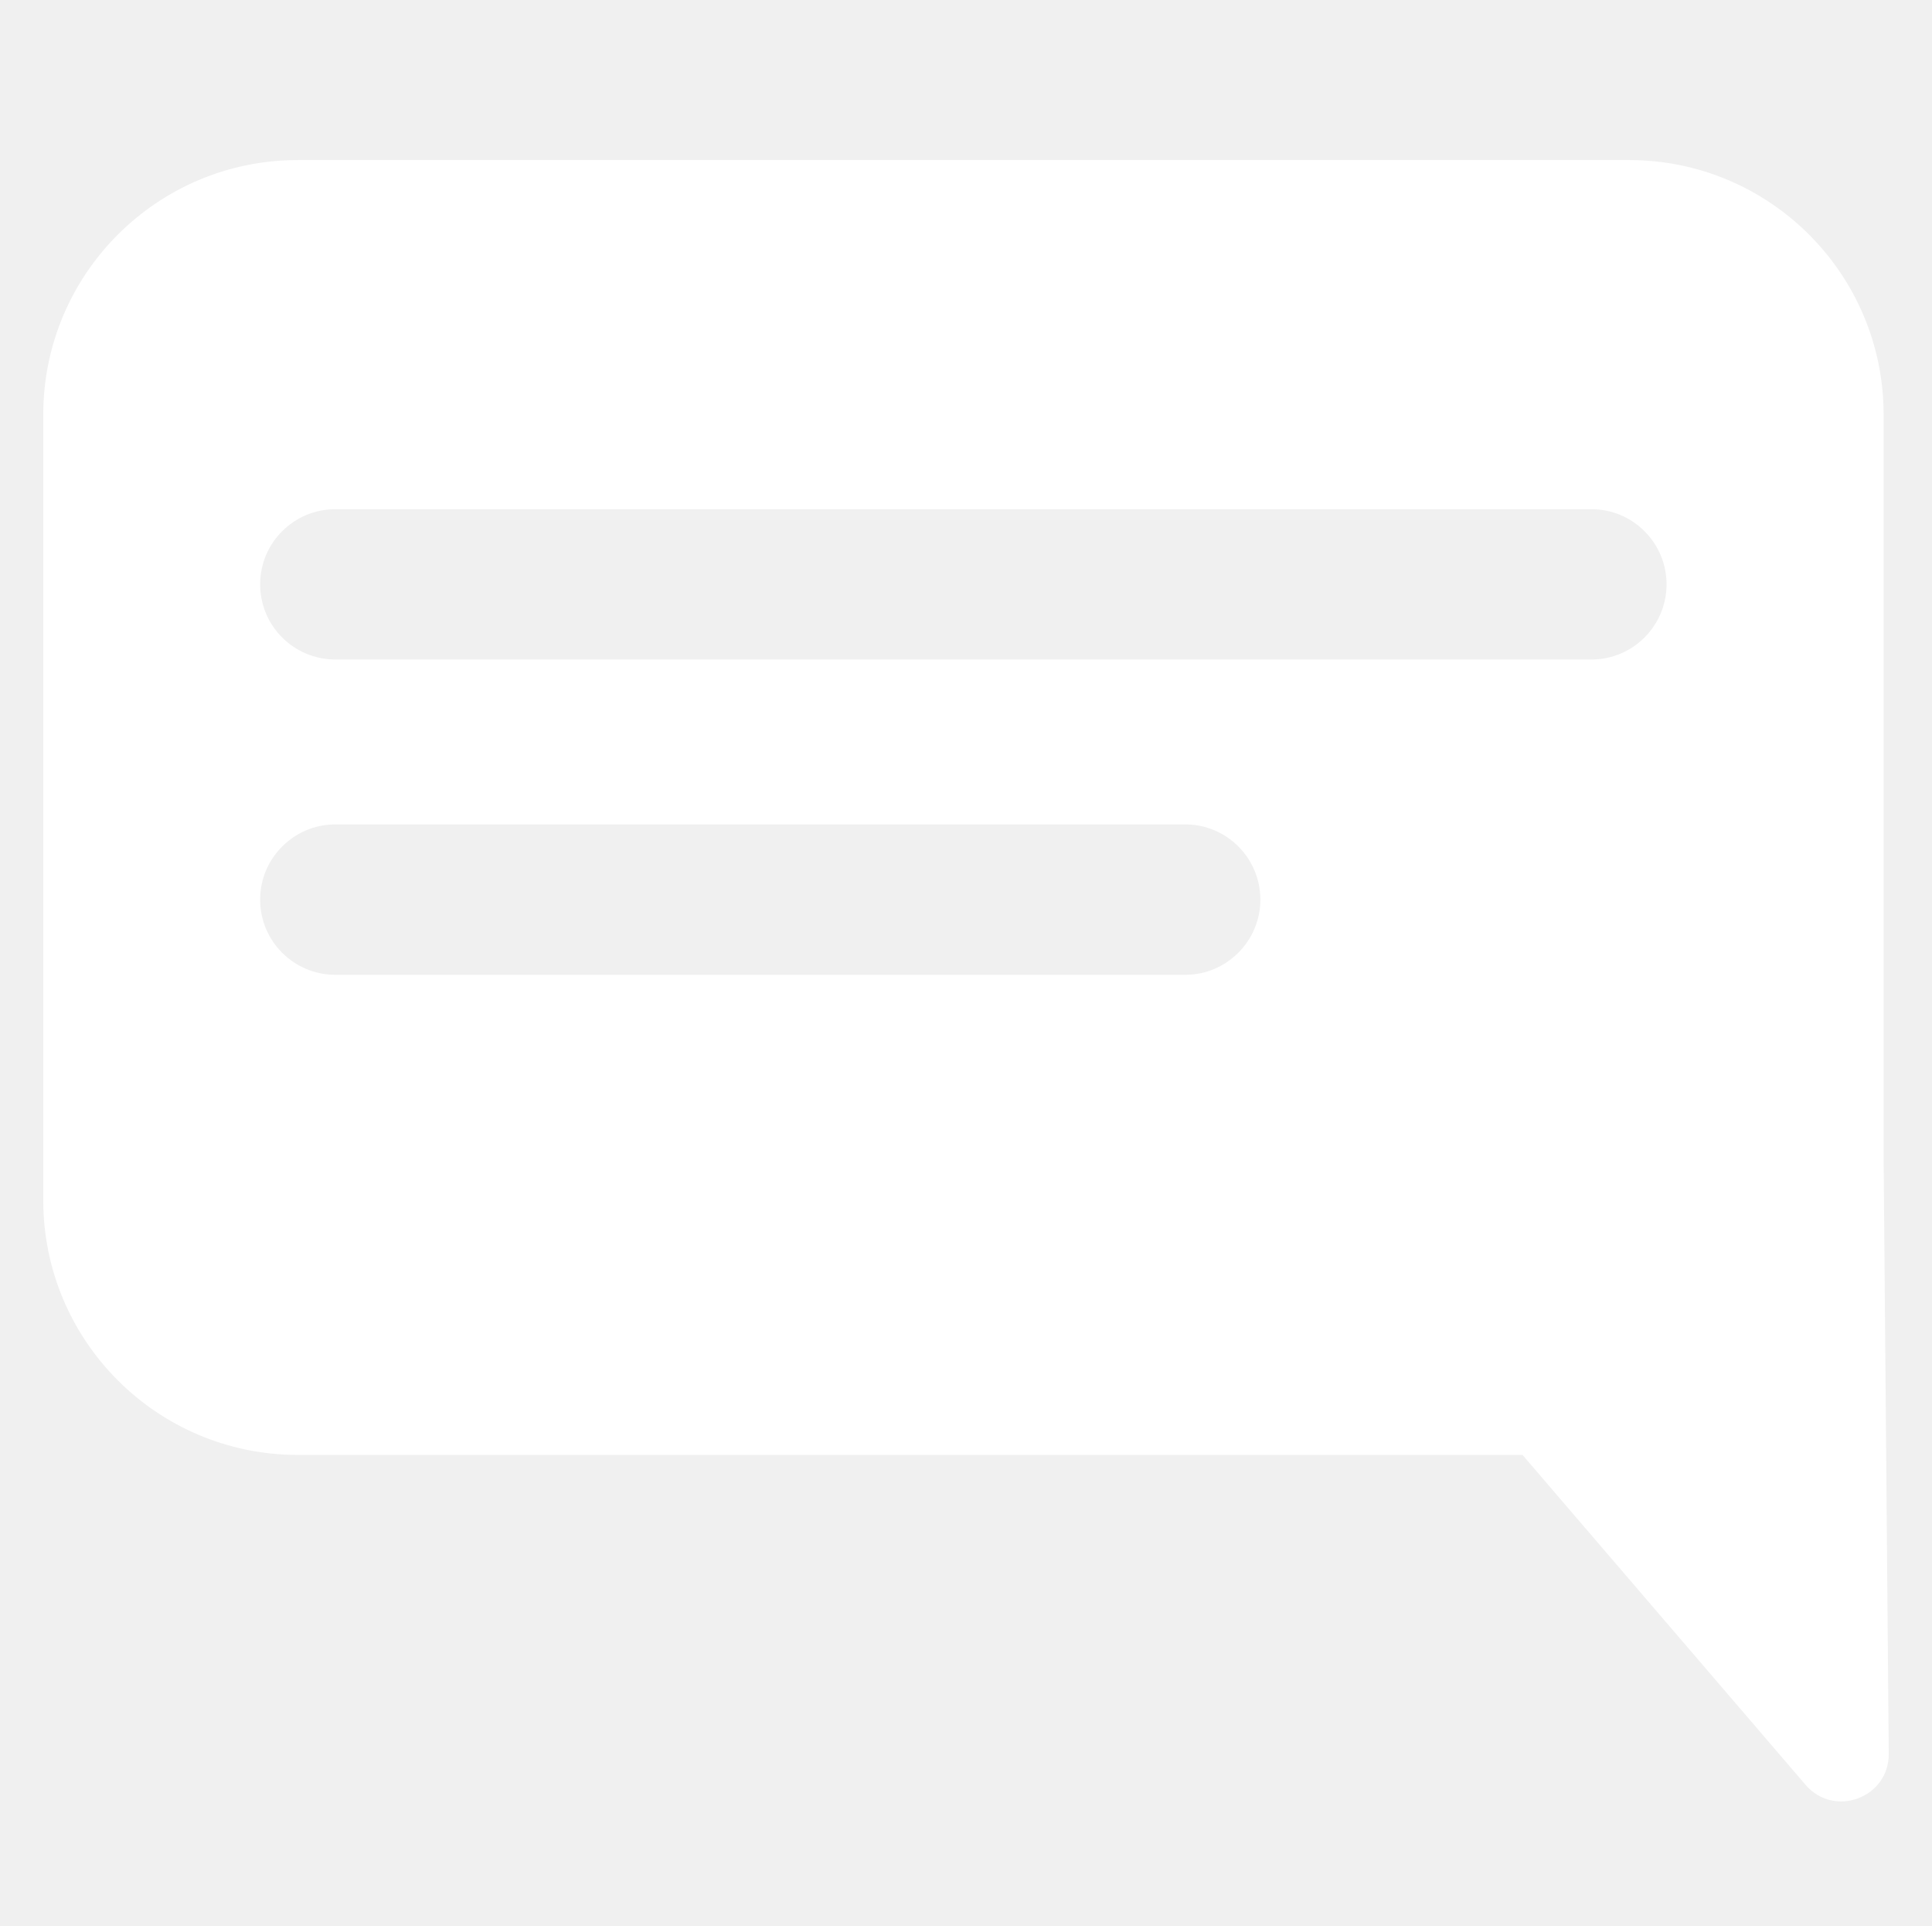
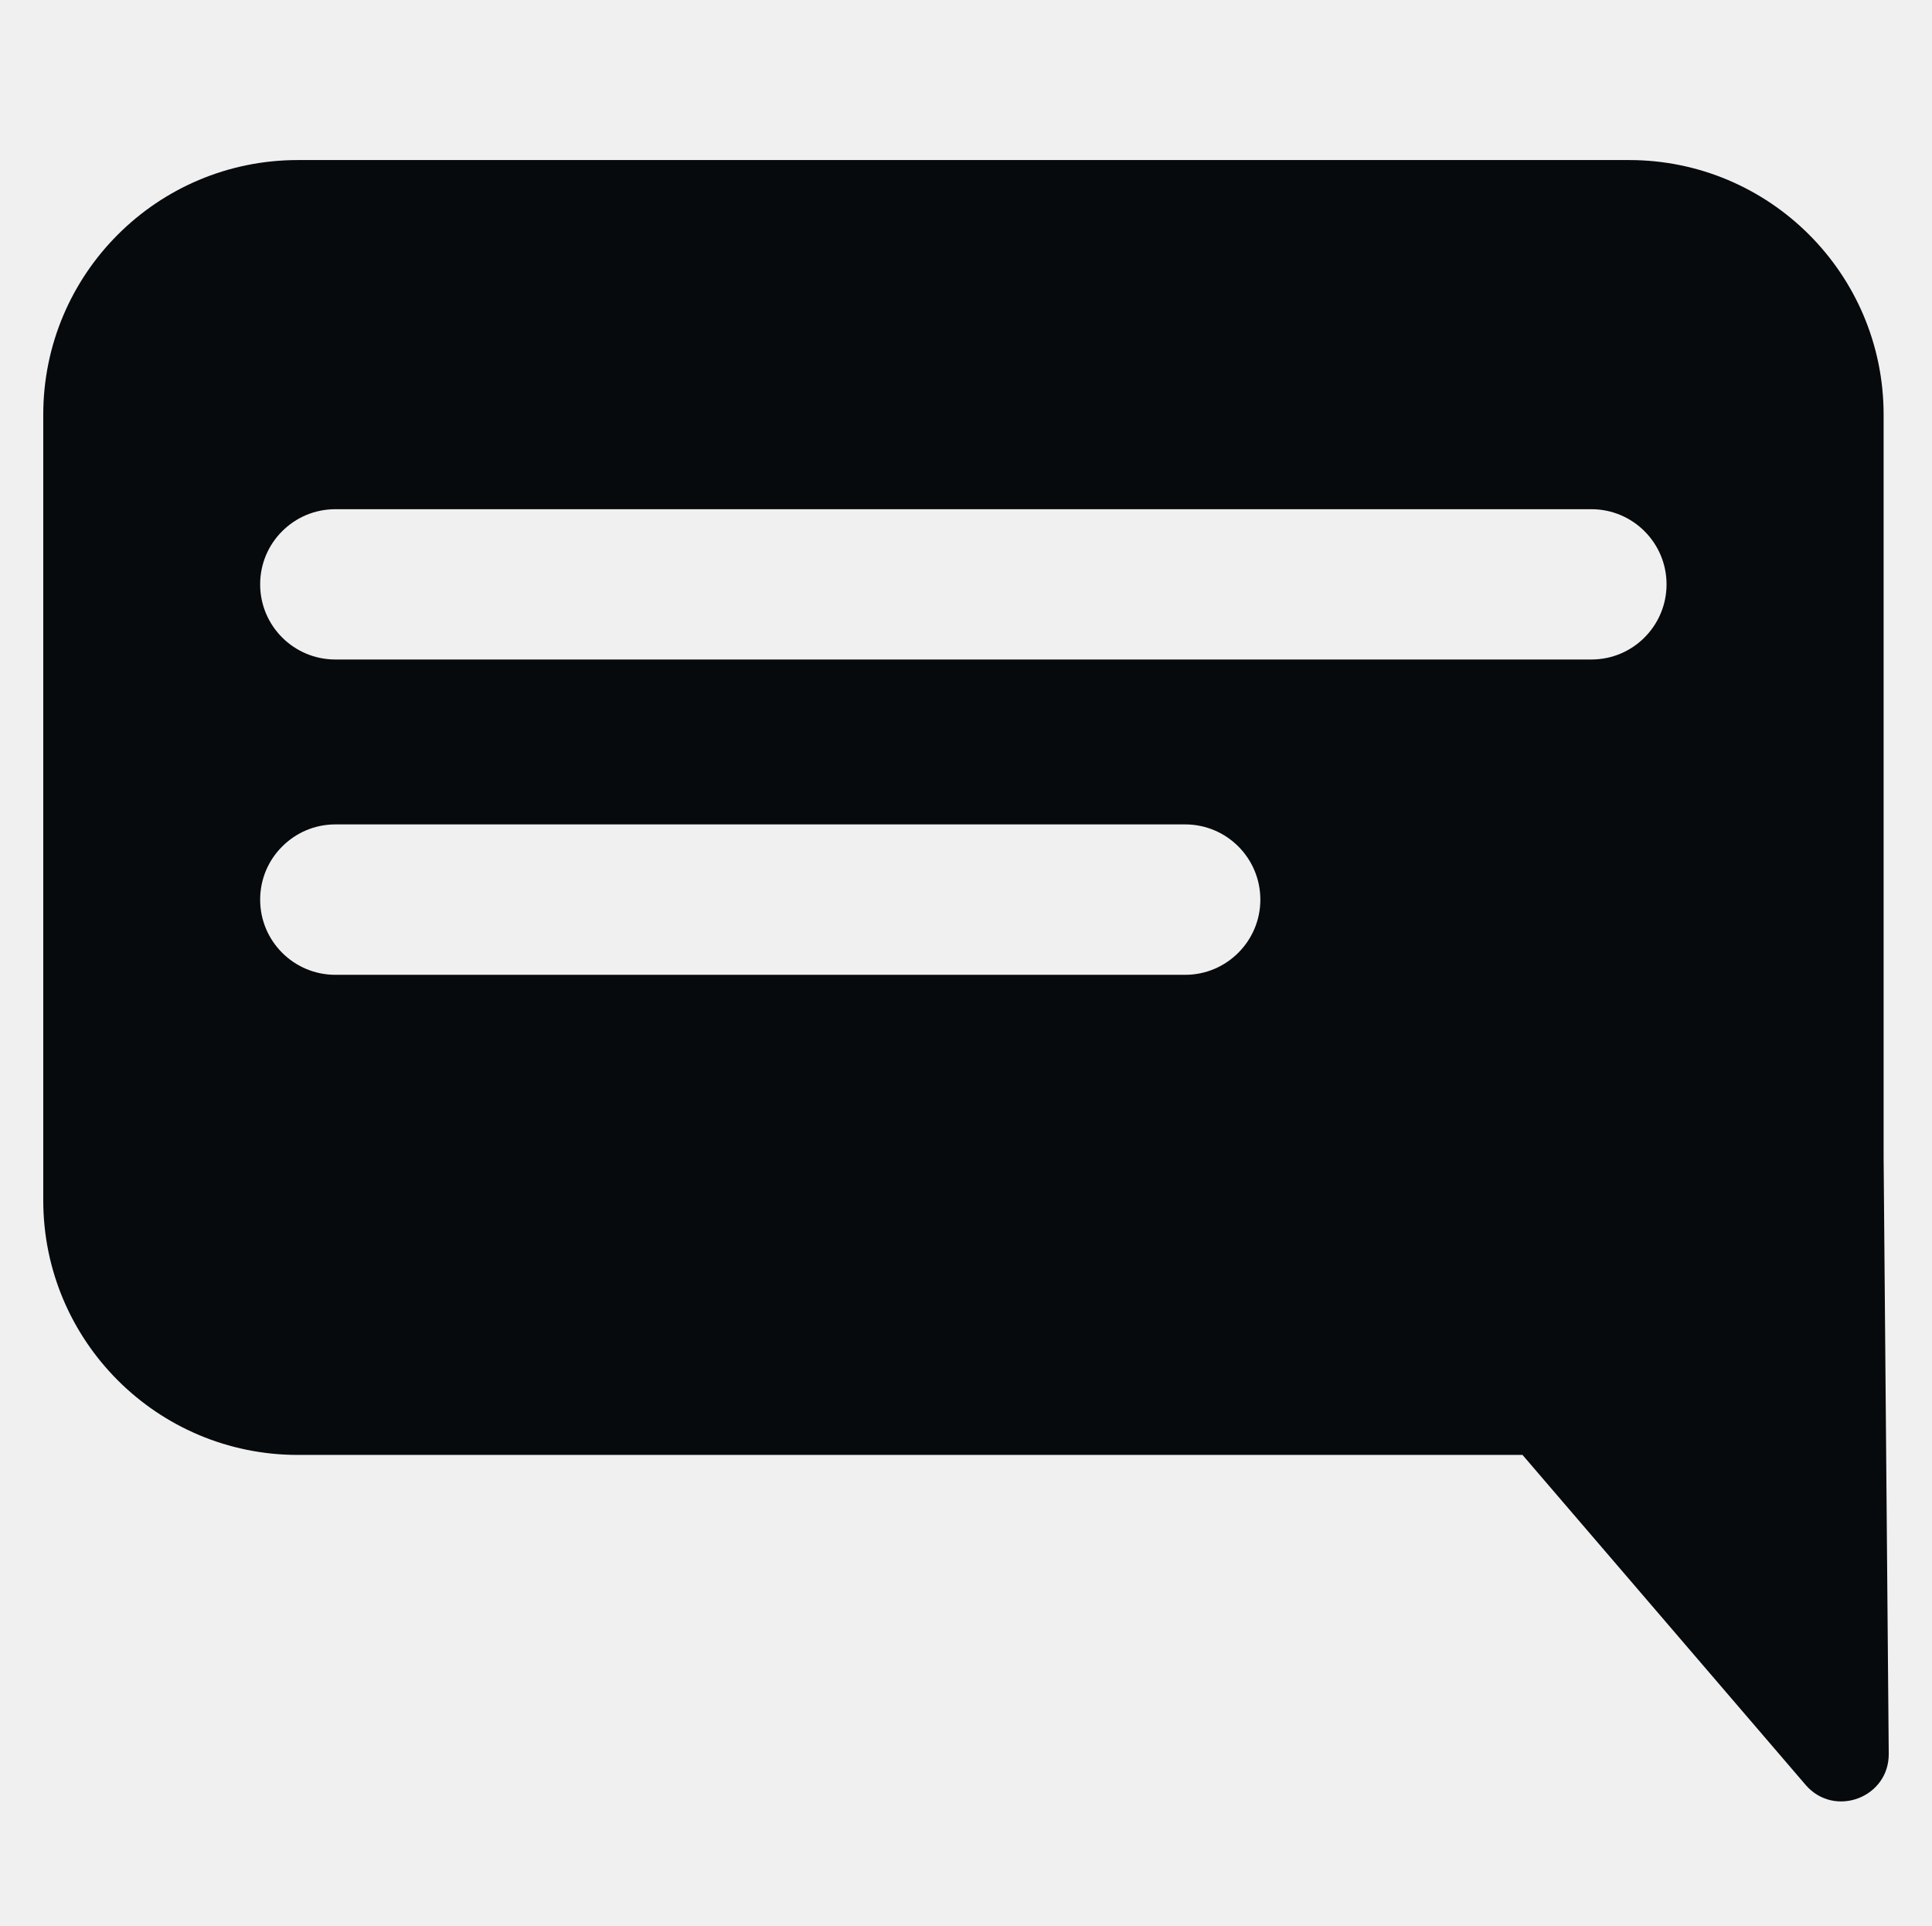
<svg xmlns="http://www.w3.org/2000/svg" id="Capa_1" data-name="Capa 1" viewBox="0 0 346.59 345.4">
  <defs>
    <style>
      .cls-1 {
-         fill: #fff;
+         fill: #060a0c;
      }
    </style>
  </defs>
  <path class="cls-1" d="m337.91,207.64V74.38c0-25.23-20.45-45.67-45.67-45.67H53.43c-25.23,0-45.67,20.45-45.67,45.67v140.93c0,25.23,20.45,45.67,45.67,45.67h219.7l50.78,59.18c5.16,6.01,15.01,2.3,14.92-5.61l-.92-106.92ZM50.63,95.28c2.44-2.44,5.8-3.94,9.54-3.94h225.32c7.44,0,13.48,6.04,13.48,13.48,0,3.72-1.52,7.1-3.96,9.54-2.44,2.44-5.8,3.94-9.53,3.94H60.17c-7.46,0-13.5-6.03-13.5-13.48,0-3.72,1.5-7.1,3.96-9.54Zm171.52,75.62c-2.44,2.44-5.8,3.96-9.53,3.96H60.17c-7.46,0-13.5-6.04-13.5-13.48,0-3.73,1.5-7.1,3.96-9.54,2.44-2.45,5.8-3.96,9.54-3.96h152.45c7.44,0,13.48,6.04,13.48,13.5,0,3.72-1.52,7.09-3.96,9.53Z" />
</svg>
